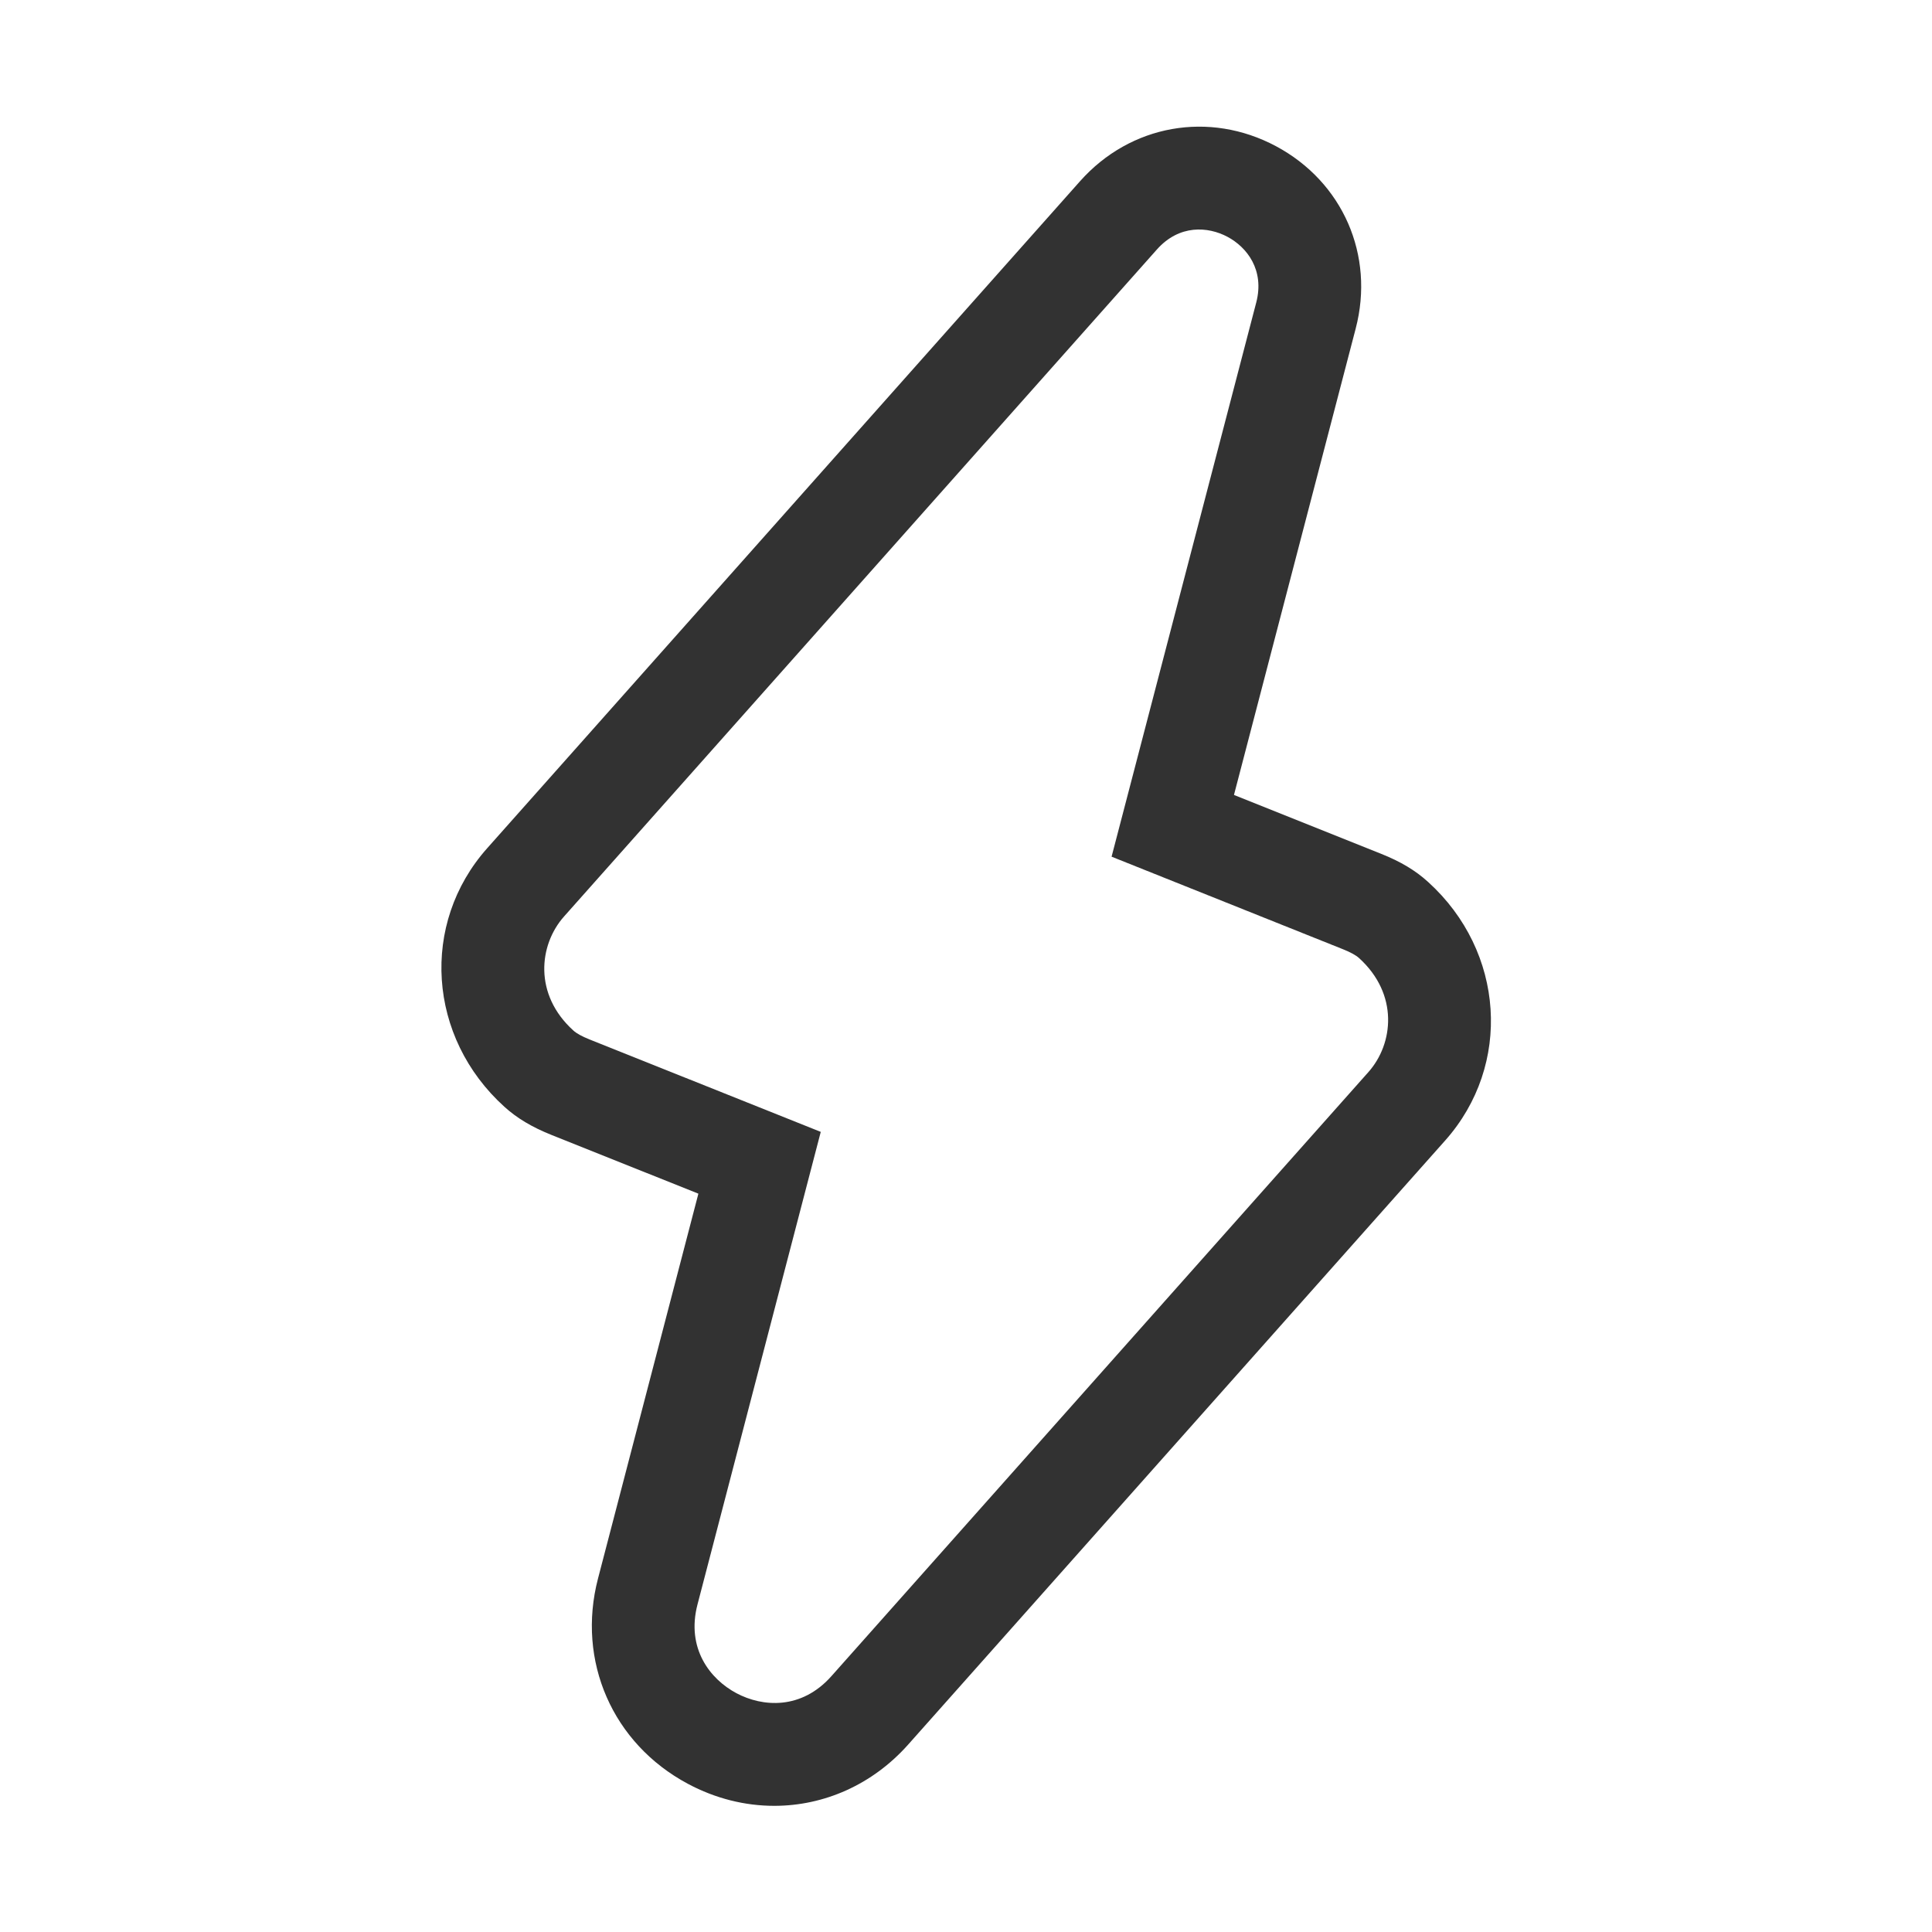
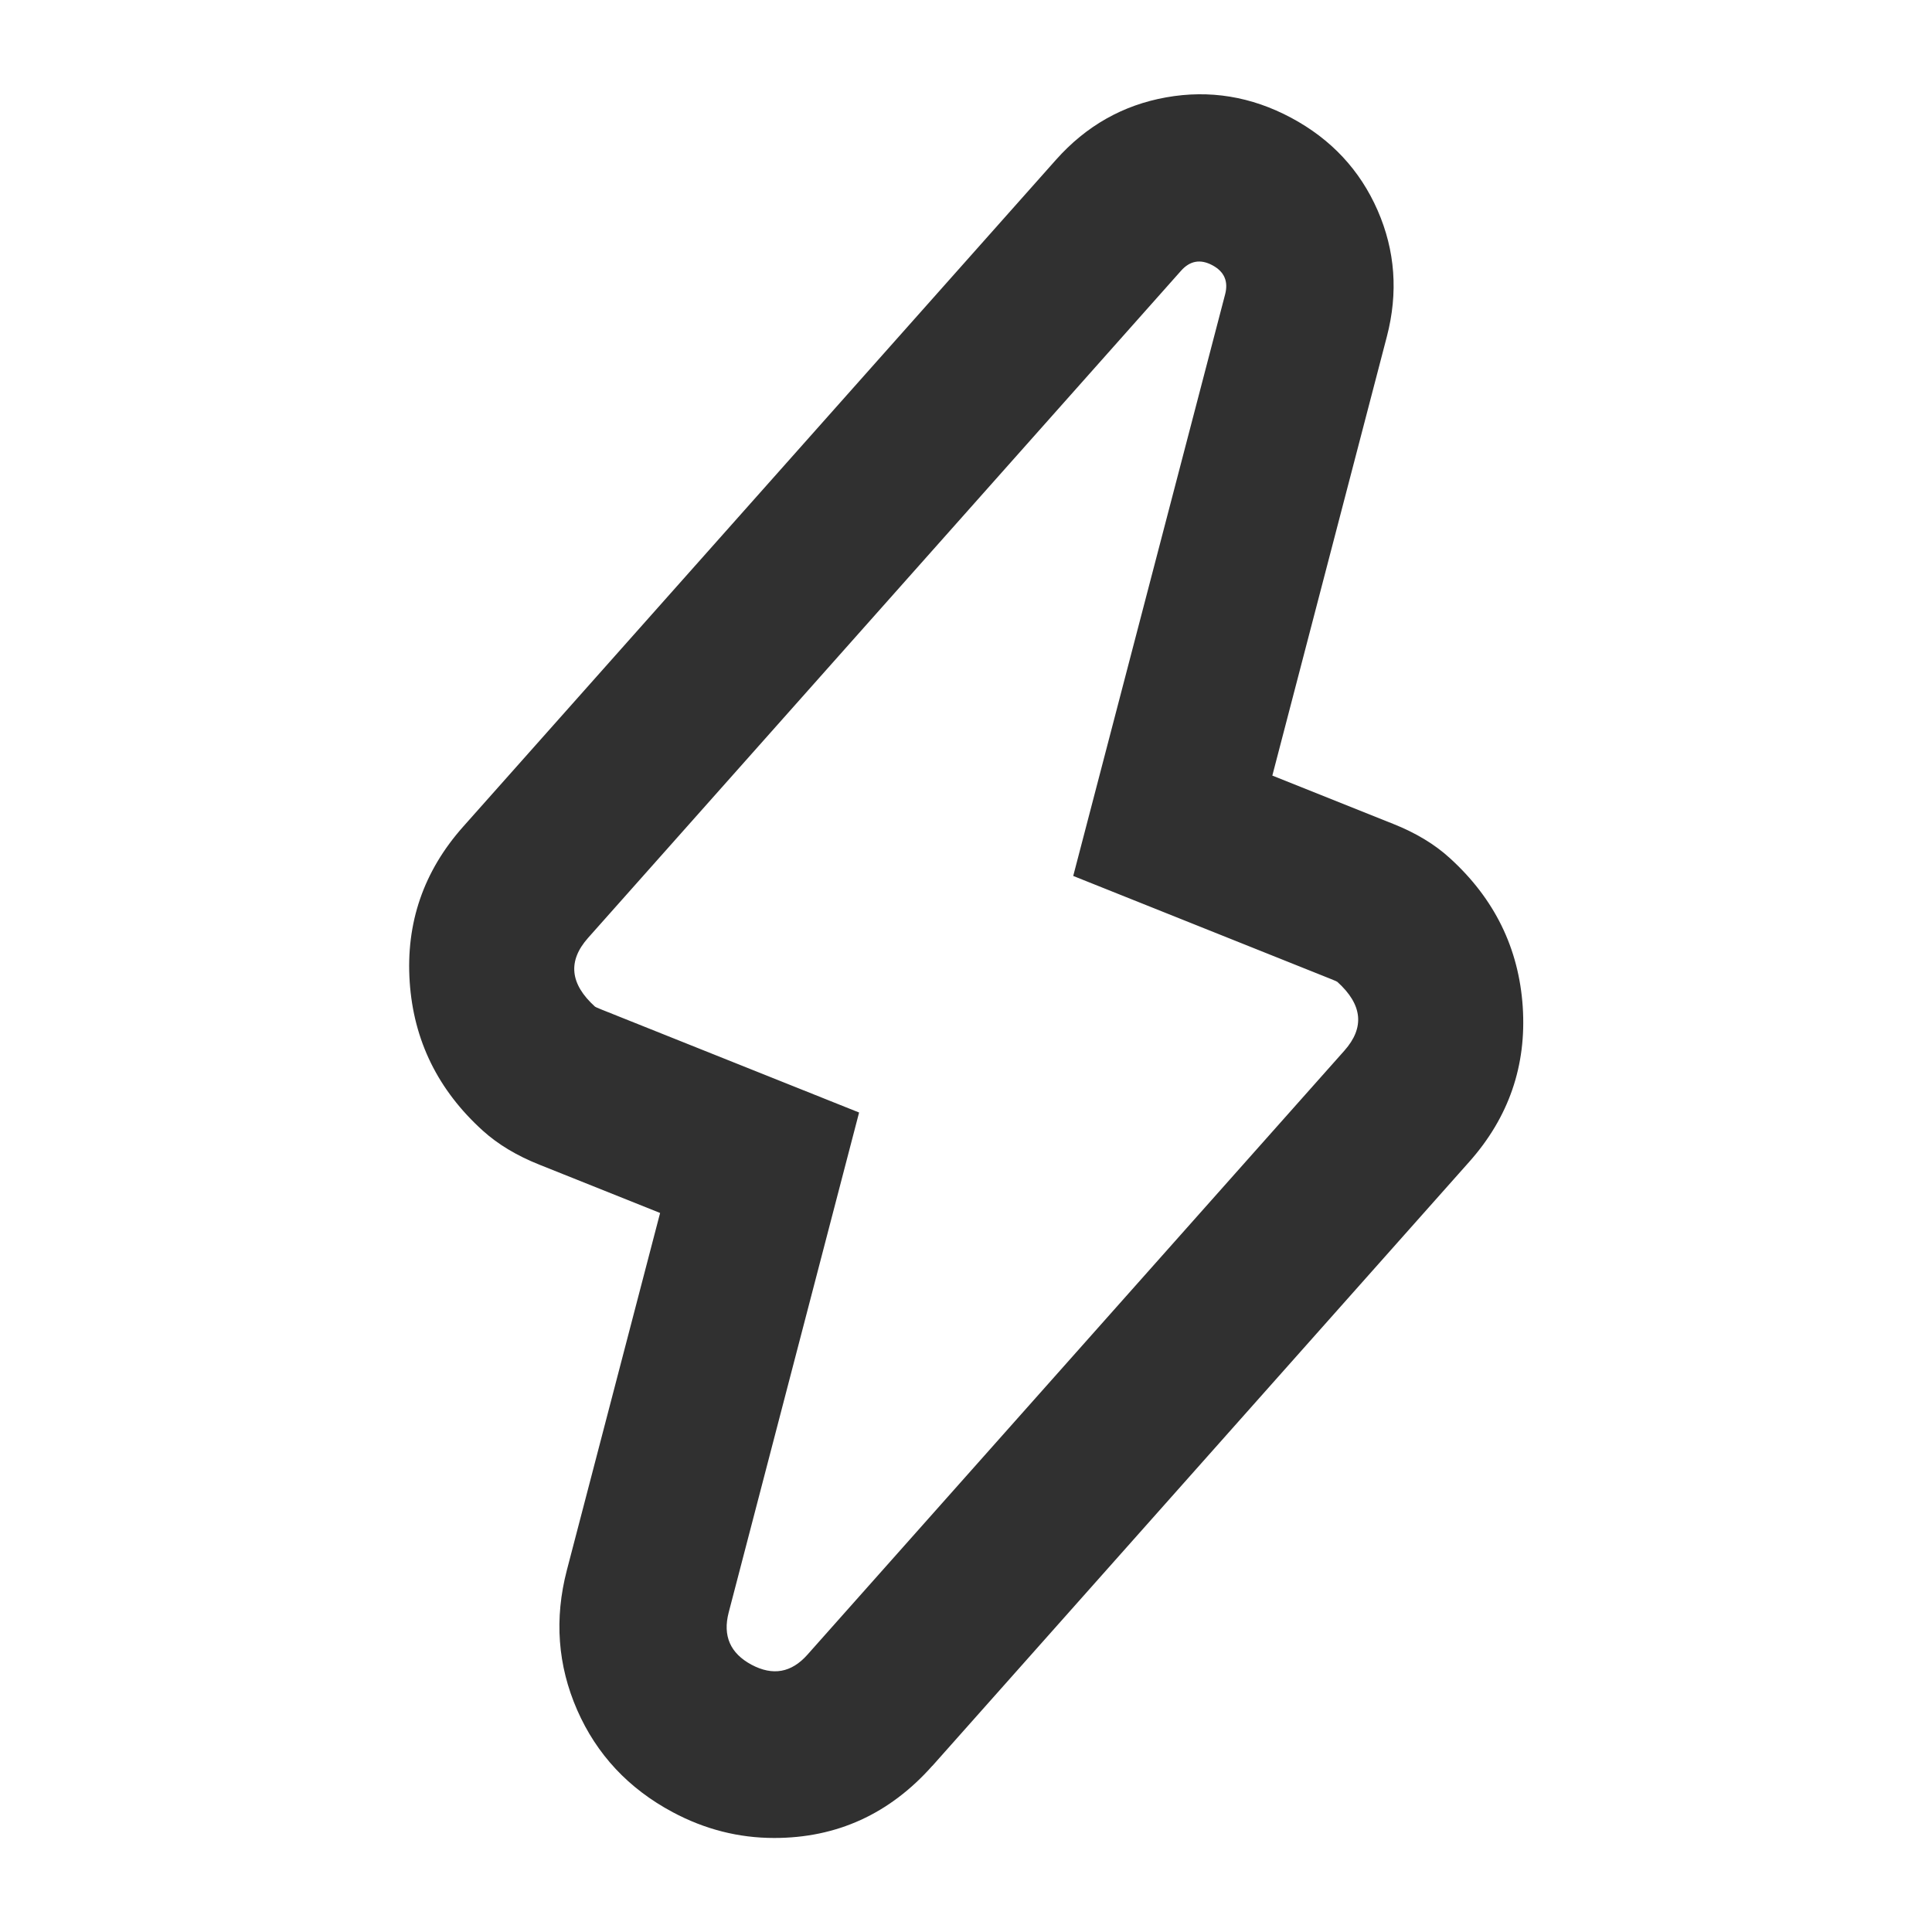
- <svg xmlns="http://www.w3.org/2000/svg" t="1702221248159" class="icon" viewBox="0 0 1024 1024" version="1.1" p-id="8970" width="200" height="200">
-   <path d="M410.36 957.13c-15.41 0-31.07-3.81-45.76-11.67-39.92-21.32-59.06-65.06-47.64-108.83l53.2-203.96-77.96-31.17c-10.35-4.15-18.22-8.87-24.83-14.86-40.74-36.82-44.76-97.04-9.13-137.09L572.47 96.02c26.69-30.01 68.42-37.43 103.83-18.53 35.42 18.94 52.4 57.78 42.25 96.64l-64.52 247.2 78.03 31.22c10.29 4.1 18.21 8.83 24.88 14.92 40.61 36.82 44.6 97 9.05 137L481.4 924.6c-18.93 21.32-44.63 32.53-71.04 32.53z m202.83-824.91L298.96 485.75c-13.39 15.06-16.2 41.36 4.97 60.48 1.69 1.53 4.47 3.05 8.54 4.7l122.55 48.99-65.33 250.46c-6.08 23.31 6.64 39.57 20.58 47.02 13.88 7.4 34.44 8.96 50.4-9.01l284.6-320.15c13.36-15.01 16.16-41.31-4.95-60.45-1.68-1.53-4.51-3.07-8.46-4.65l-122.7-49.08 76.67-293.71c4.51-17.27-4.91-29.31-15.23-34.83-10.32-5.5-25.54-6.64-37.41 6.7z" fill="#323232" p-id="8971" />
+ <svg xmlns="http://www.w3.org/2000/svg" fill="none" version="1.1" width="18" height="18" viewBox="0 0 18 18">
+   <defs>
+     <clipPath id="master_svg0_8_5837">
+       <rect x="0" y="0" width="18" height="18" rx="0" />
+     </clipPath>
+   </defs>
+   <g clip-path="url(#master_svg0_8_5837)">
+     <g>
+       <path d="M7.213,16.824C6.943,16.824,6.667,16.757,6.409,16.619C5.707,16.244,5.371,15.475,5.572,14.706L6.507,11.121L5.136,10.573C4.954,10.5,4.816,10.417,4.7,10.312C3.984,9.664,3.913,8.606,4.539,7.902L10.063,1.687C10.532,1.16,11.266,1.03,11.888,1.362C12.511,1.695,12.809,2.377,12.631,3.061L11.497,7.406L12.868,7.955C13.049,8.027,13.188,8.11,13.306,8.217C14.02,8.864,14.09,9.922,13.465,10.625L8.462,16.252C8.129,16.627,7.678,16.824,7.213,16.824ZM10.779,2.324L5.255,8.538C5.02,8.803,4.97,9.265,5.343,9.601C5.372,9.628,5.421,9.655,5.493,9.684L7.647,10.545L6.499,14.948C6.392,15.357,6.615,15.643,6.86,15.774C7.104,15.904,7.466,15.932,7.746,15.616L12.749,9.988C12.984,9.724,13.033,9.262,12.662,8.926C12.632,8.899,12.583,8.872,12.513,8.844L10.356,7.981L11.704,2.818C11.783,2.515,11.618,2.303,11.436,2.206C11.255,2.109,10.987,2.089,10.779,2.324Z" fill="#303030" fill-opacity="1" />
+       <path d="M8.686,16.452L8.687,16.452L13.689,10.824Q14.241,10.203,14.187,9.38Q14.132,8.562,13.508,7.995Q13.297,7.802,12.98,7.676L11.854,7.226L12.921,3.136Q13.081,2.523,12.835,1.96Q12.588,1.396,12.029,1.097Q11.471,0.799,10.865,0.907Q10.26,1.015,9.839,1.488L4.315,7.702Q3.762,8.324,3.817,9.148Q3.872,9.967,4.498,10.534Q4.709,10.725,5.025,10.851L6.15,11.301L5.281,14.63Q5.105,15.308,5.377,15.931Q5.65,16.554,6.268,16.884Q6.717,17.124,7.213,17.124Q8.089,17.124,8.686,16.452ZM13.24,10.426L8.238,16.053L8.238,16.053Q7.82,16.524,7.213,16.524Q6.868,16.524,6.551,16.355Q6.116,16.122,5.927,15.69Q5.738,15.258,5.862,14.782L6.864,10.94L5.248,10.294Q5.032,10.208,4.901,10.089Q4.454,9.685,4.416,9.108Q4.377,8.535,4.764,8.101L10.287,1.887Q10.57,1.569,10.971,1.498Q11.372,1.426,11.747,1.626Q12.122,1.827,12.285,2.2Q12.448,2.573,12.341,2.985L11.14,7.586L12.757,8.233Q12.973,8.319,13.103,8.438Q13.55,8.843,13.588,9.42Q13.626,9.992,13.24,10.426ZM11.994,2.894Q12.162,2.254,11.578,1.942L11.577,1.941Q10.994,1.63,10.555,2.124L5.031,8.339Q4.761,8.643,4.771,9.05Q4.782,9.5,5.142,9.824Q5.224,9.899,5.38,9.962L7.29,10.725L6.208,14.872Q6.004,15.657,6.719,16.039Q7.433,16.42,7.971,15.815L12.973,10.188Q13.243,9.885,13.233,9.477Q13.221,9.028,12.863,8.703Q12.78,8.628,12.625,8.565L10.714,7.801L11.994,2.894ZM11.295,2.471L11.295,2.471Q11.462,2.56,11.414,2.743L9.999,8.161L12.402,9.122Q12.457,9.144,12.46,9.148Q12.812,9.466,12.525,9.789L7.522,15.417Q7.299,15.668,7.002,15.51Q6.704,15.35,6.789,15.023L8.004,10.365L5.605,9.406Q5.548,9.383,5.544,9.379Q5.192,9.061,5.479,8.738L11.003,2.523Q11.128,2.382,11.295,2.471Z" fill-rule="evenodd" fill="#303030" fill-opacity="1" />
+     </g>
+   </g>
</svg>
